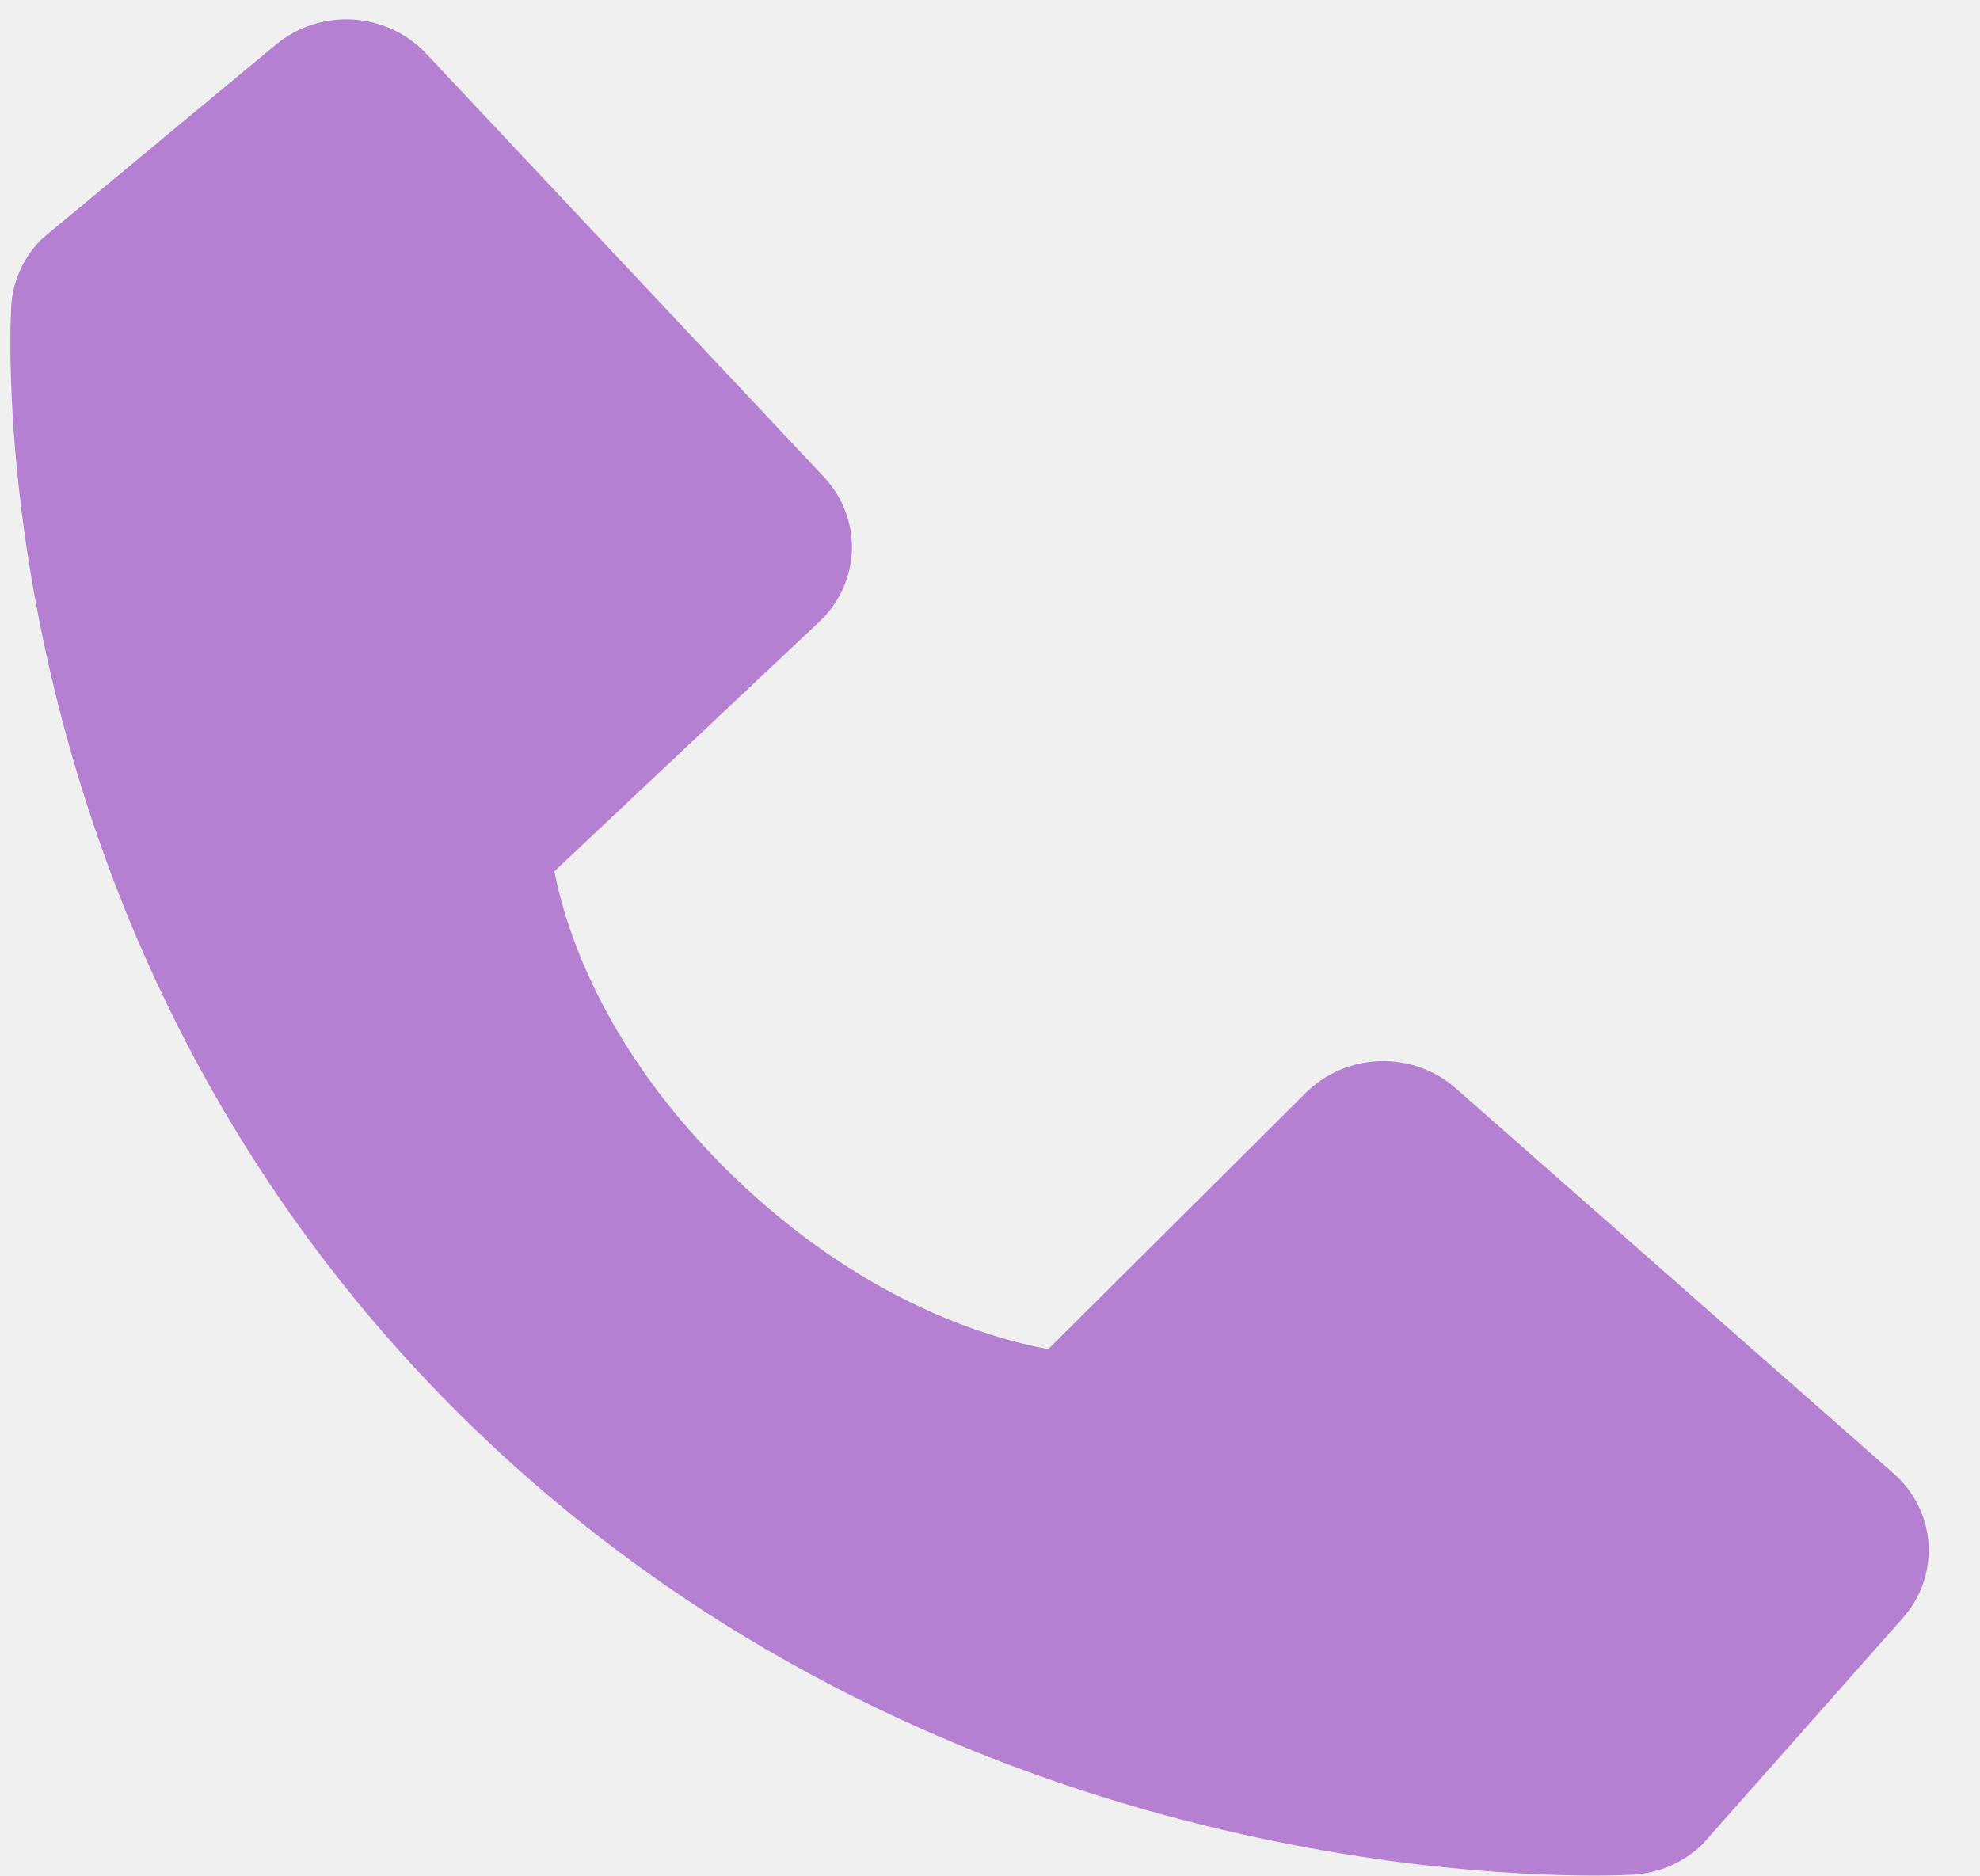
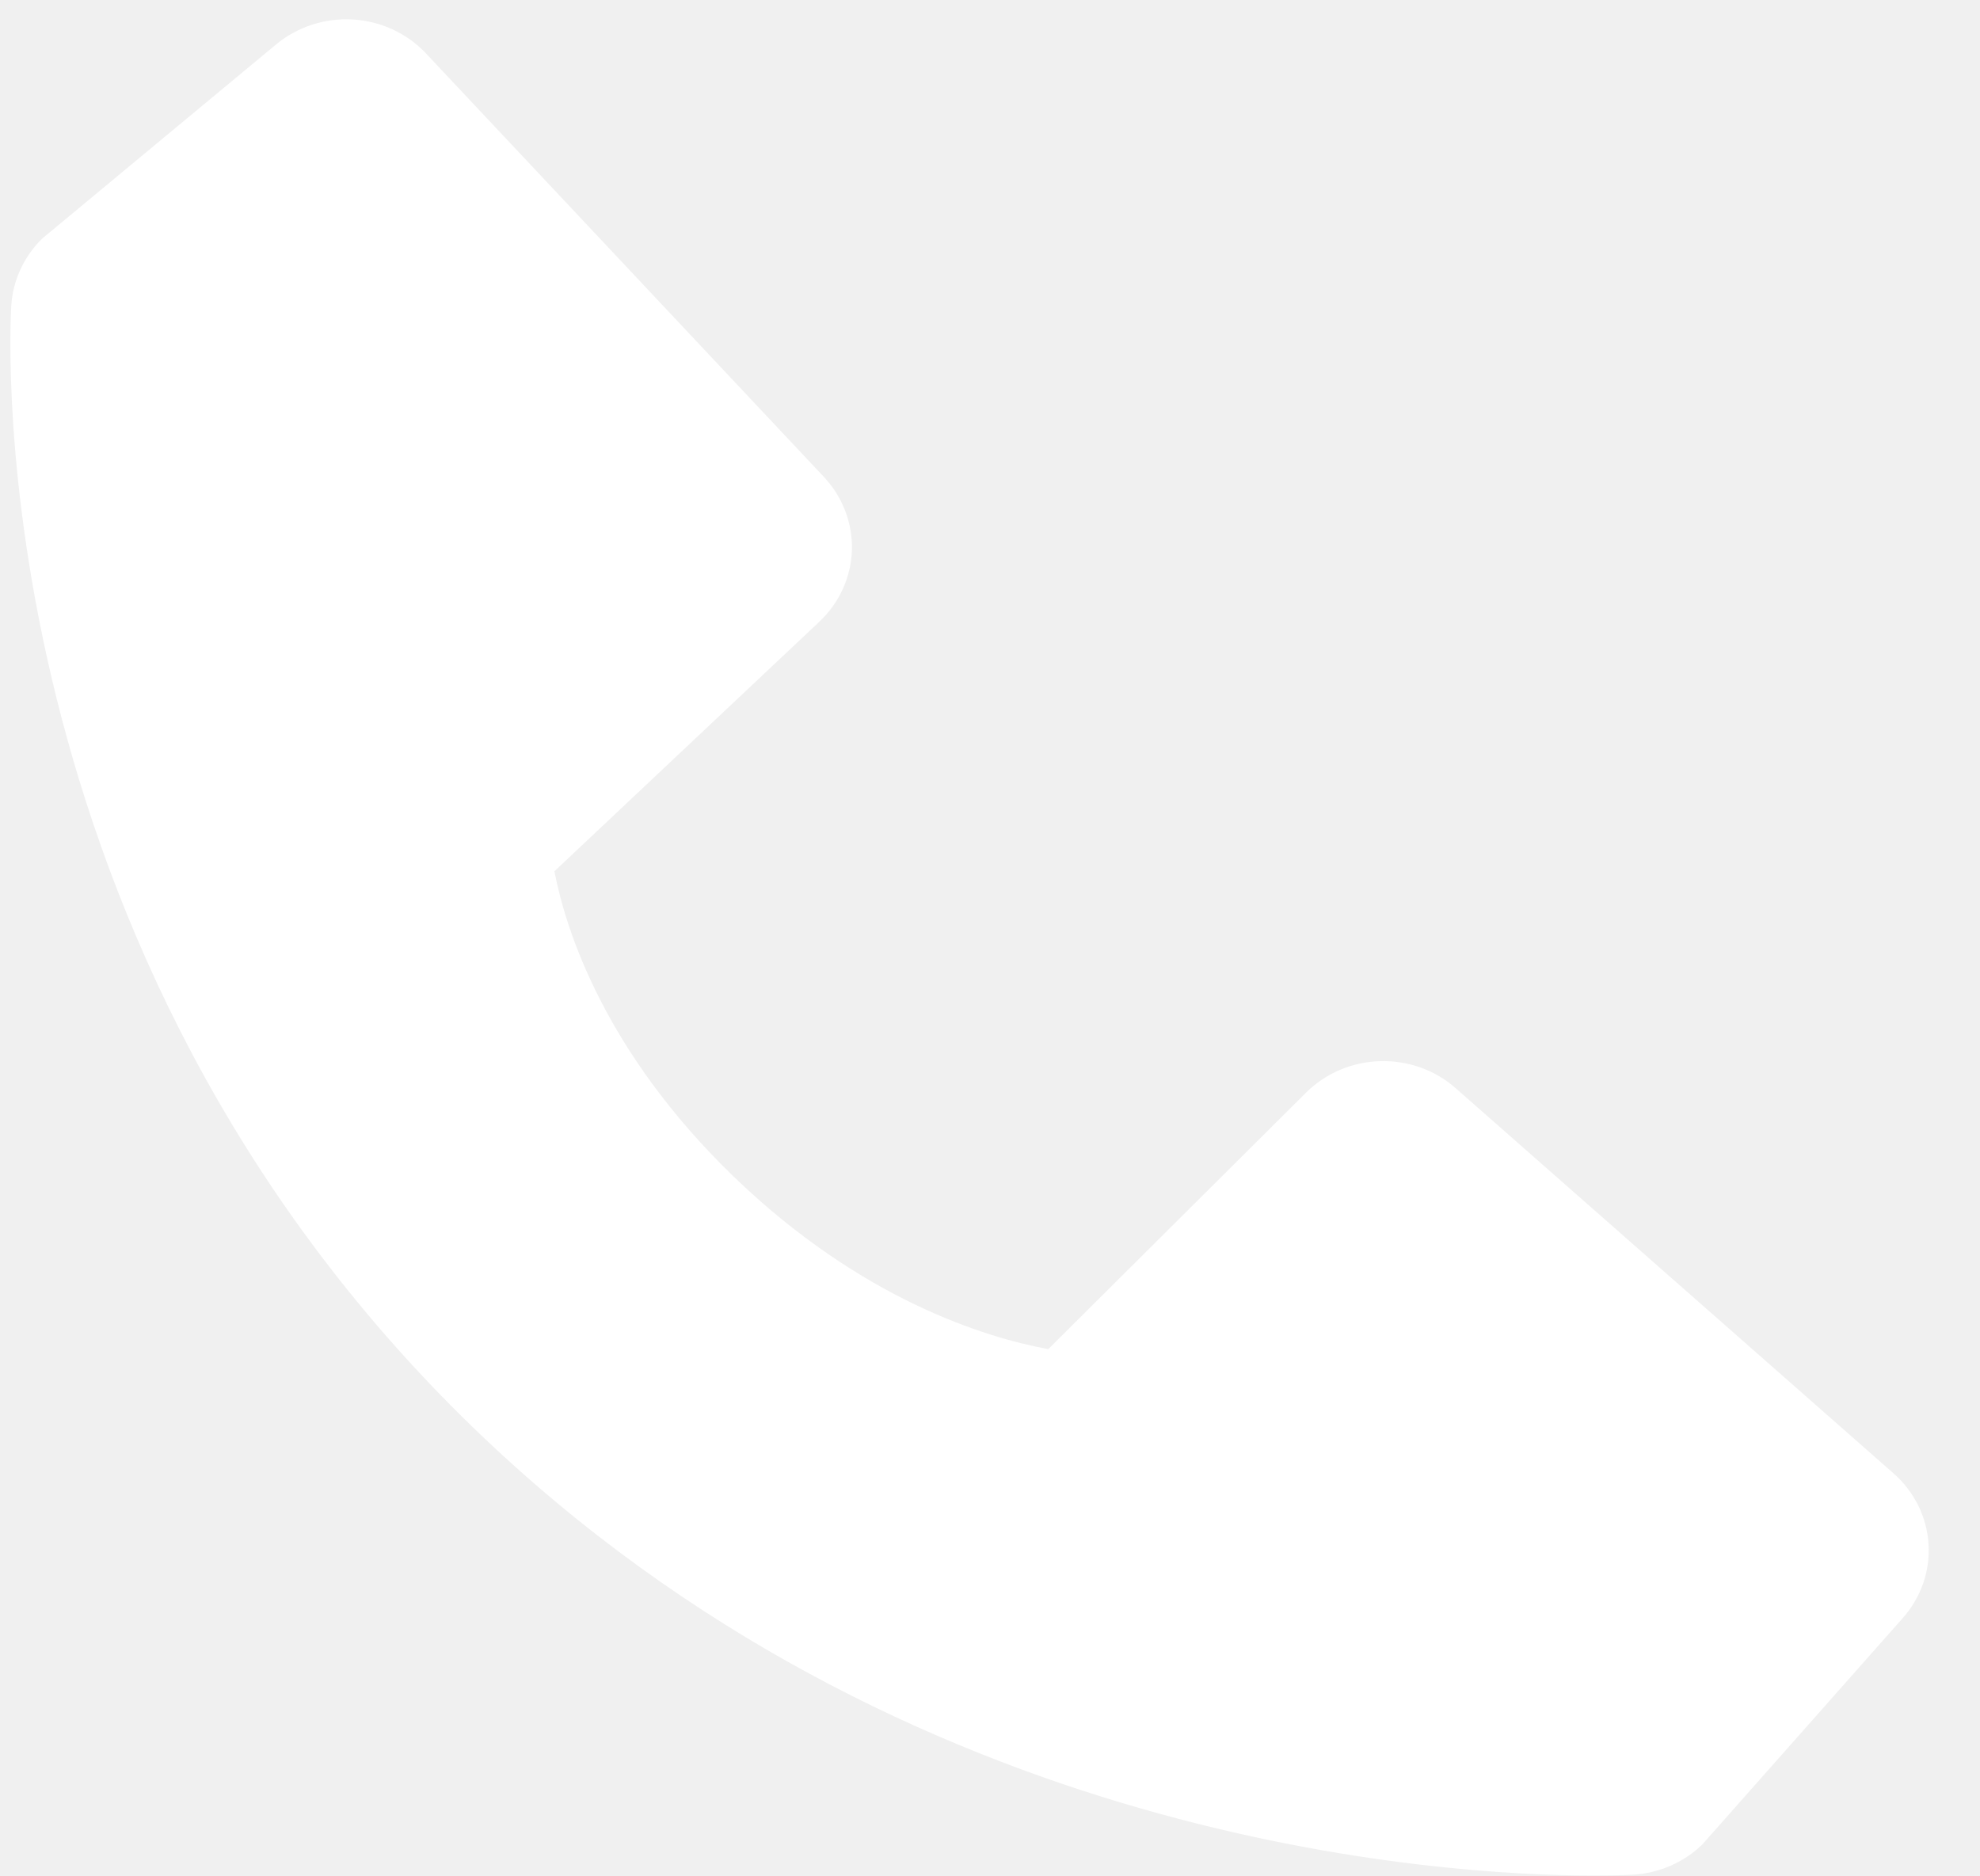
<svg xmlns="http://www.w3.org/2000/svg" width="19" height="18" viewBox="0 0 19 18" fill="none">
-   <path d="M18.17 14.14L13.969 10.444C13.771 10.269 13.51 10.176 13.242 10.184C12.973 10.192 12.719 10.301 12.532 10.487L10.059 12.948C9.464 12.838 8.267 12.477 7.036 11.288C5.804 10.095 5.431 8.934 5.32 8.362L7.861 5.968C8.054 5.787 8.166 5.541 8.175 5.281C8.183 5.022 8.086 4.769 7.906 4.577L4.088 0.513C3.907 0.32 3.655 0.203 3.387 0.187C3.119 0.171 2.854 0.257 2.65 0.426L0.408 2.287C0.229 2.461 0.123 2.691 0.108 2.936C0.093 3.186 -0.203 9.108 4.542 13.702C8.682 17.707 13.867 18 15.295 18C15.504 18 15.632 17.994 15.666 17.992C15.919 17.978 16.157 17.875 16.336 17.701L18.258 15.53C18.433 15.333 18.523 15.077 18.506 14.818C18.49 14.558 18.369 14.315 18.17 14.14Z" fill="#B580D1" />
+   <path d="M18.17 14.14L13.969 10.444C13.771 10.269 13.51 10.176 13.242 10.184C12.973 10.192 12.719 10.301 12.532 10.487L10.059 12.948C9.464 12.838 8.267 12.477 7.036 11.288C5.804 10.095 5.431 8.934 5.32 8.362L7.861 5.968C8.054 5.787 8.166 5.541 8.175 5.281C8.183 5.022 8.086 4.769 7.906 4.577L4.088 0.513C3.907 0.32 3.655 0.203 3.387 0.187C3.119 0.171 2.854 0.257 2.65 0.426L0.408 2.287C0.229 2.461 0.123 2.691 0.108 2.936C0.093 3.186 -0.203 9.108 4.542 13.702C8.682 17.707 13.867 18 15.295 18C15.504 18 15.632 17.994 15.666 17.992C15.919 17.978 16.157 17.875 16.336 17.701L18.258 15.53C18.433 15.333 18.523 15.077 18.506 14.818C18.49 14.558 18.369 14.315 18.17 14.14Z" fill="white" />
</svg>
